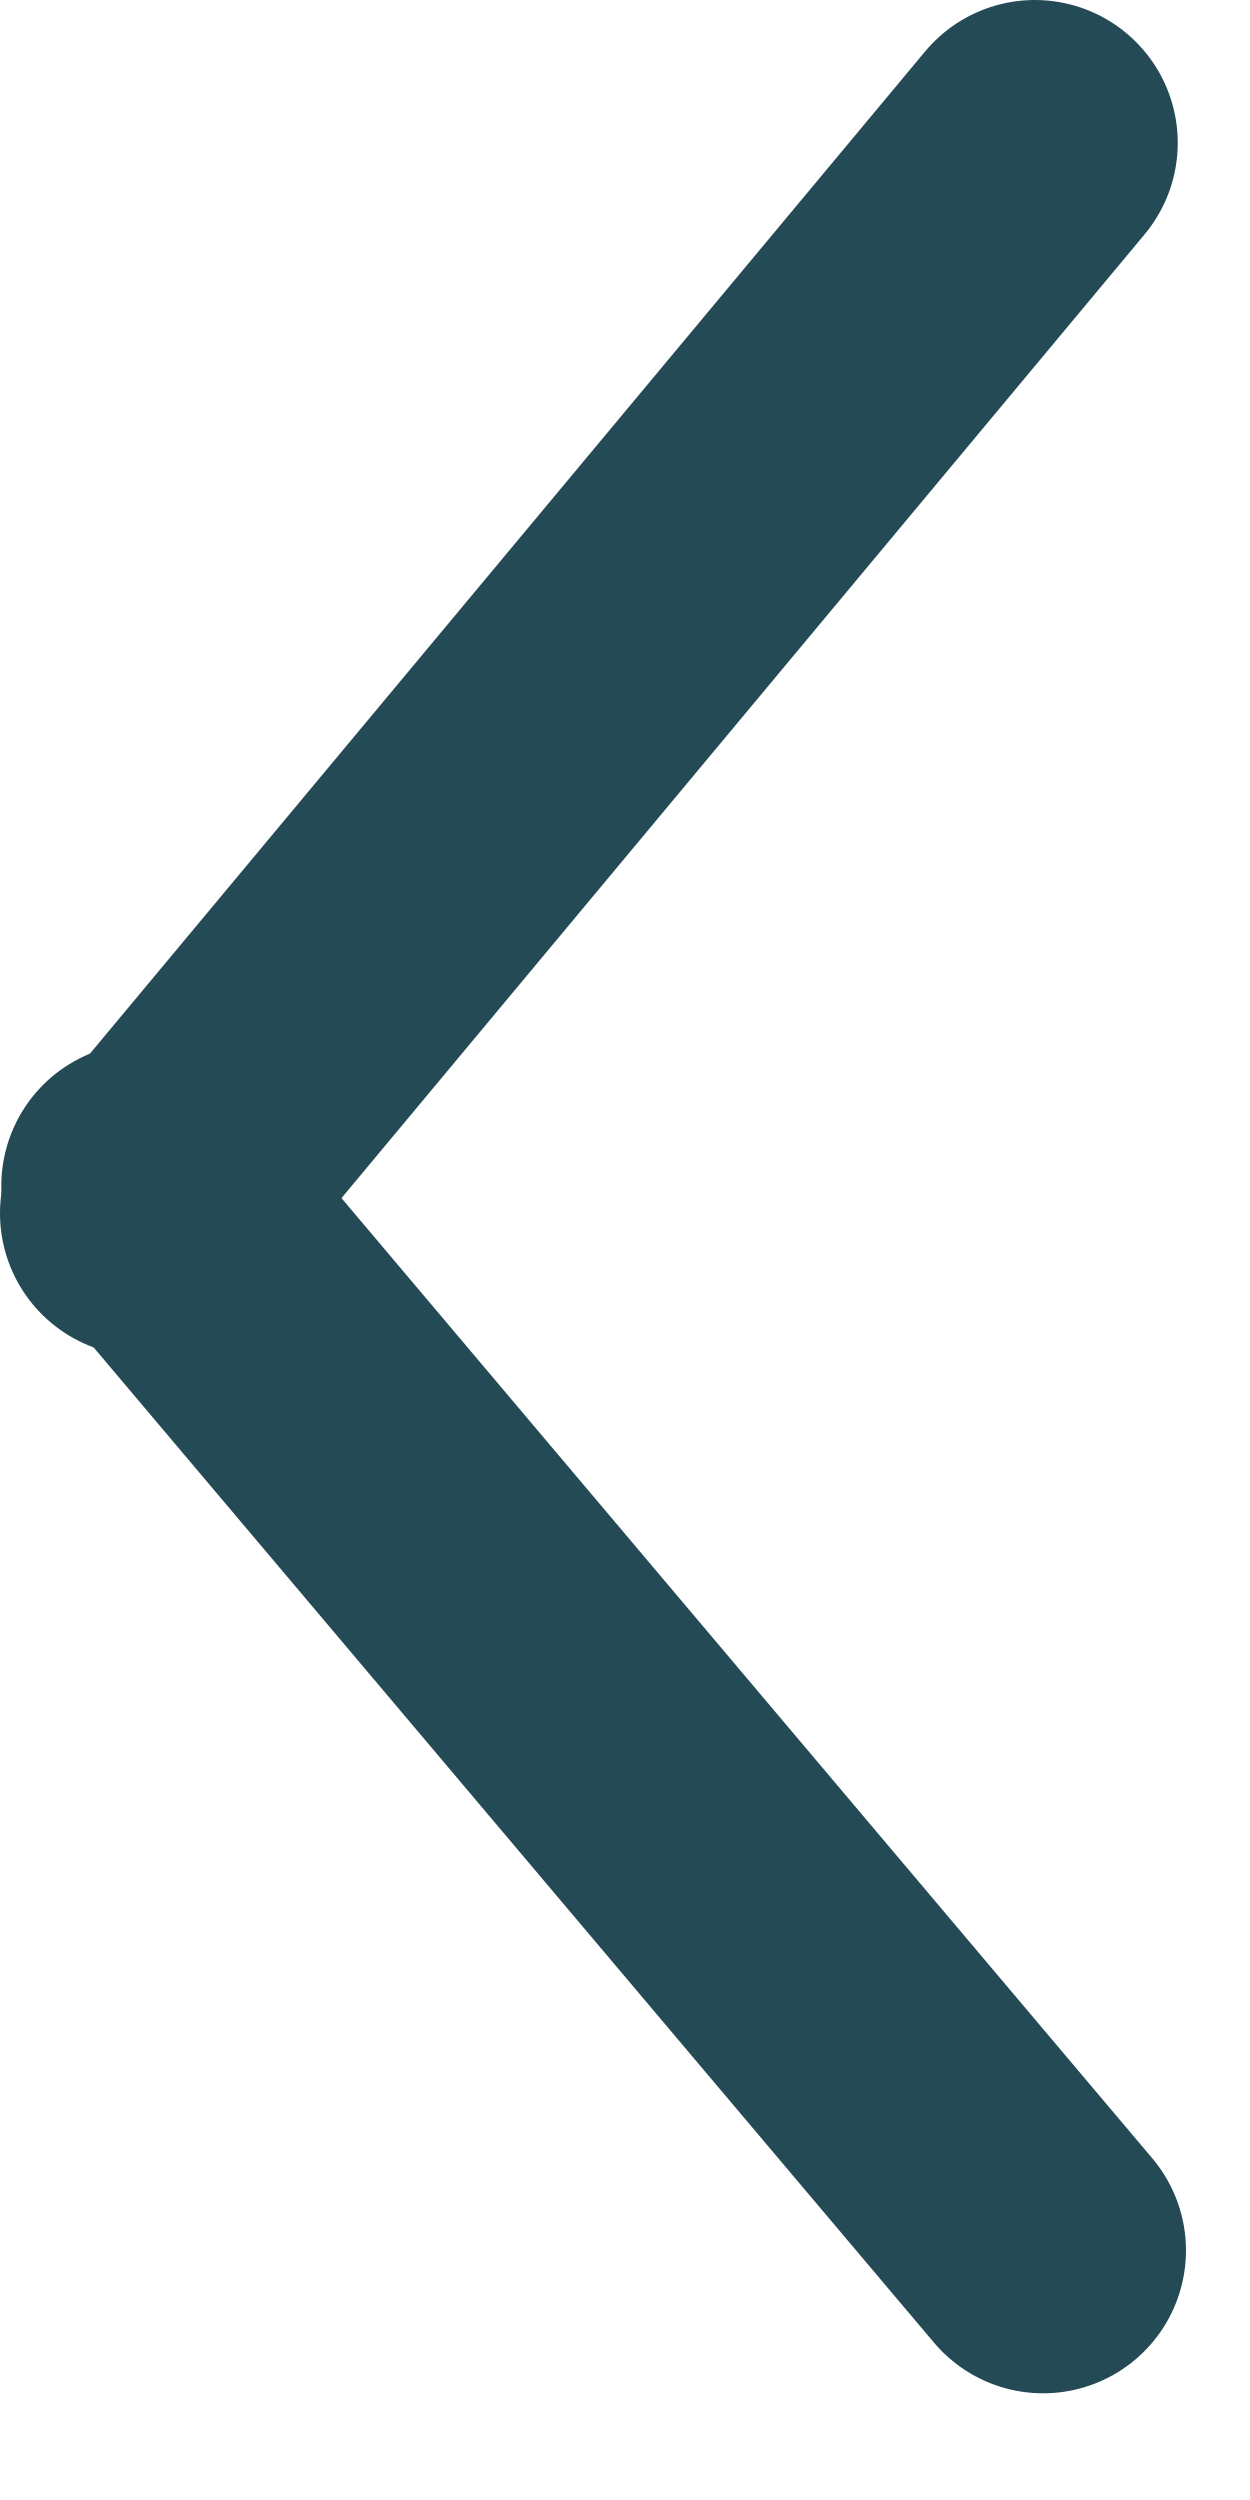
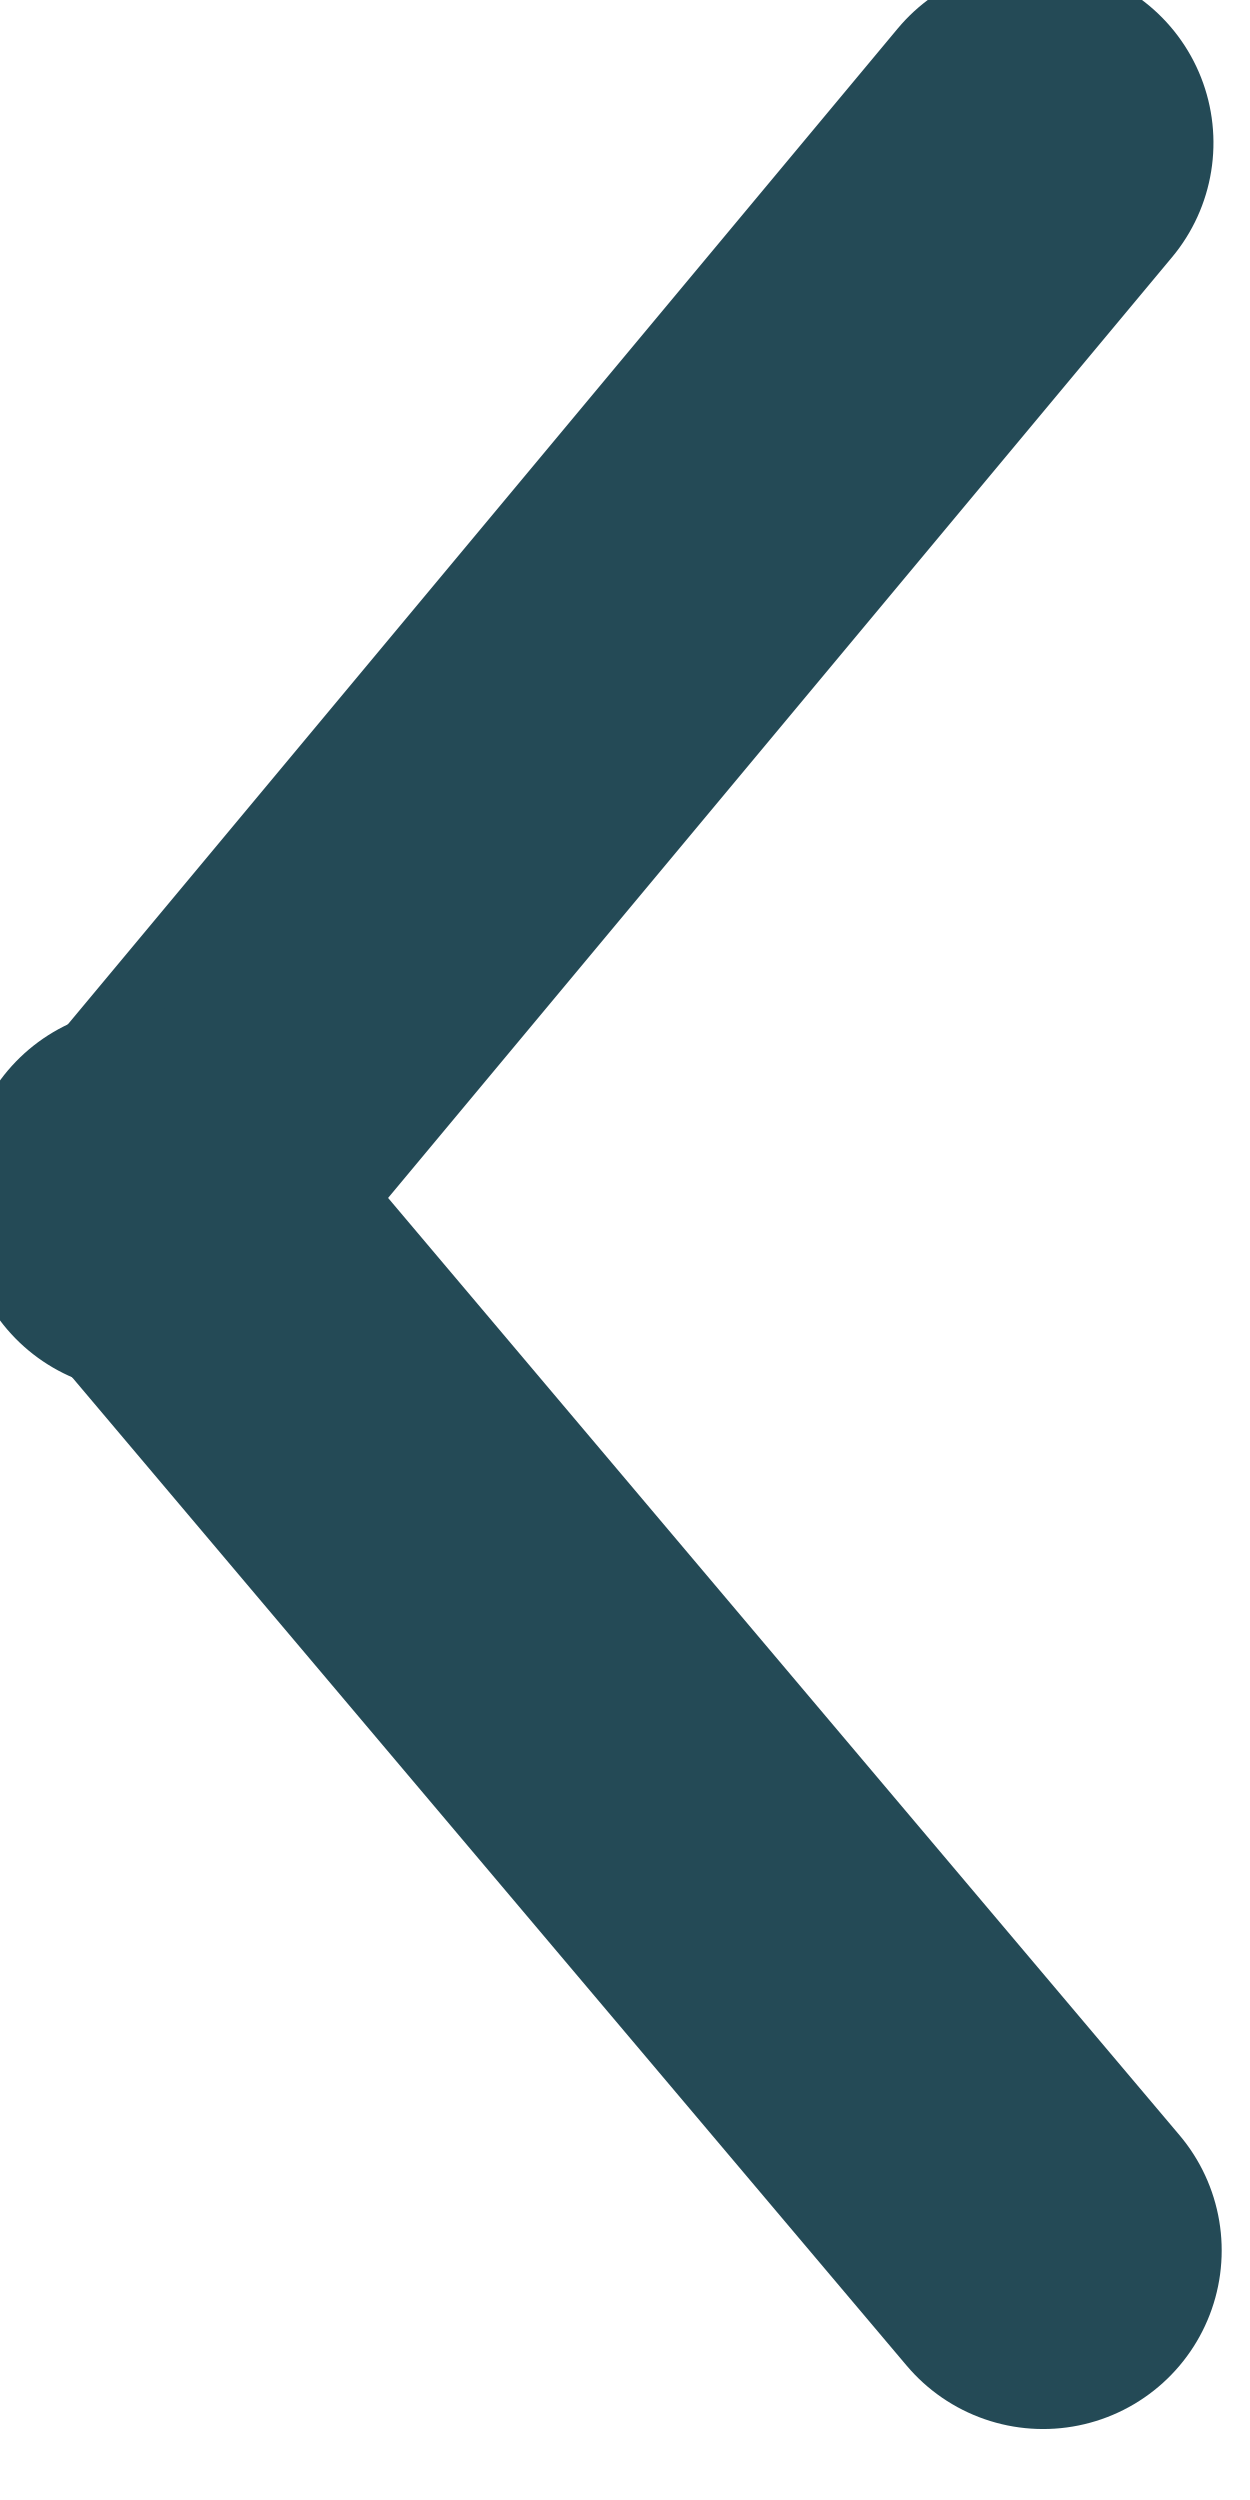
<svg xmlns="http://www.w3.org/2000/svg" width="7" height="14" viewBox="0 0 7 14" fill="none">
-   <line x1="0.8" y1="-0.8" x2="8.603" y2="-0.8" transform="matrix(-0.640184 0.768221 0.768221 0.640184 6.92207 0.697601)" stroke="#244A56" stroke-width="1.6" stroke-linecap="round" />
-   <line x1="0.8" y1="-0.8" x2="8.603" y2="-0.8" transform="matrix(0.645157 0.76405 0.76405 -0.645157 0.90242 5.51328)" stroke="#244A56" stroke-width="1.6" stroke-linecap="round" />
+   <line x1="0.8" y1="-0.8" x2="8.603" y2="-0.8" transform="matrix(-0.640184 0.768221 0.768221 0.640184 6.92207 0.697601)" stroke="#244A56" stroke-width="2" stroke-linecap="round" />
+   <line x1="0.8" y1="-0.8" x2="8.603" y2="-0.8" transform="matrix(0.645157 0.76405 0.76405 -0.645157 0.90242 5.51328)" stroke="#244A56" stroke-width="2" stroke-linecap="round" />
</svg>
